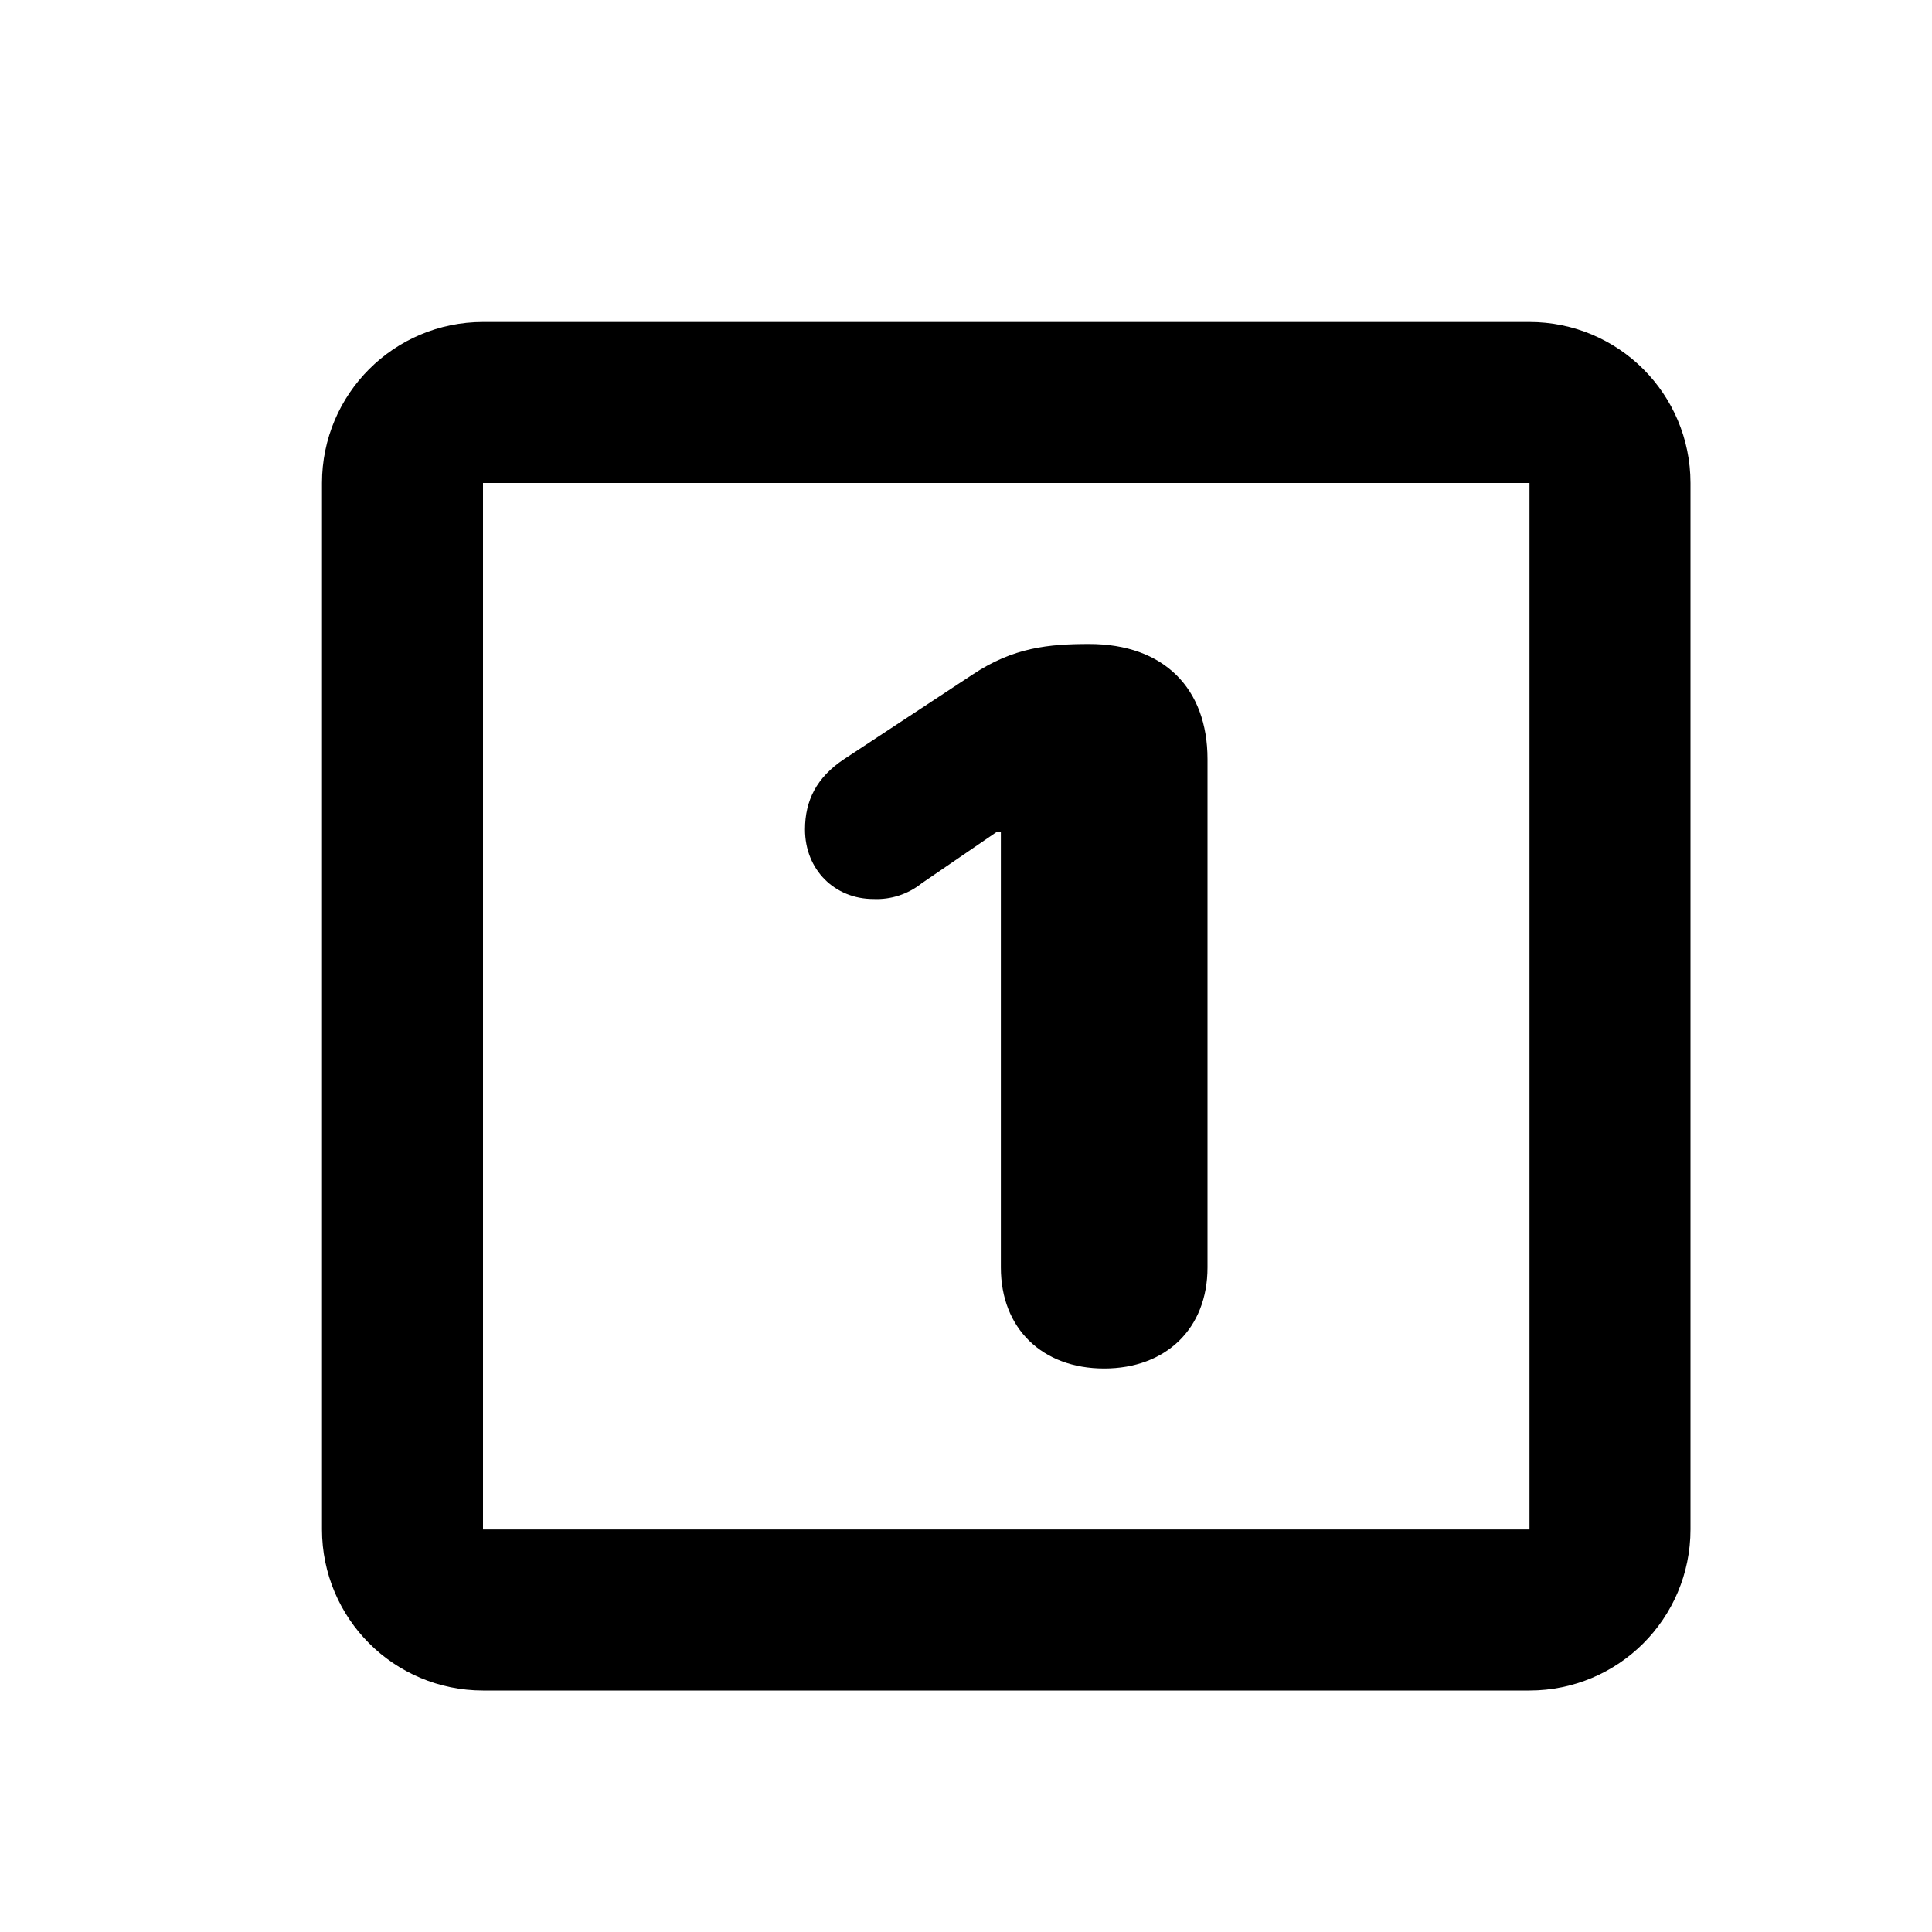
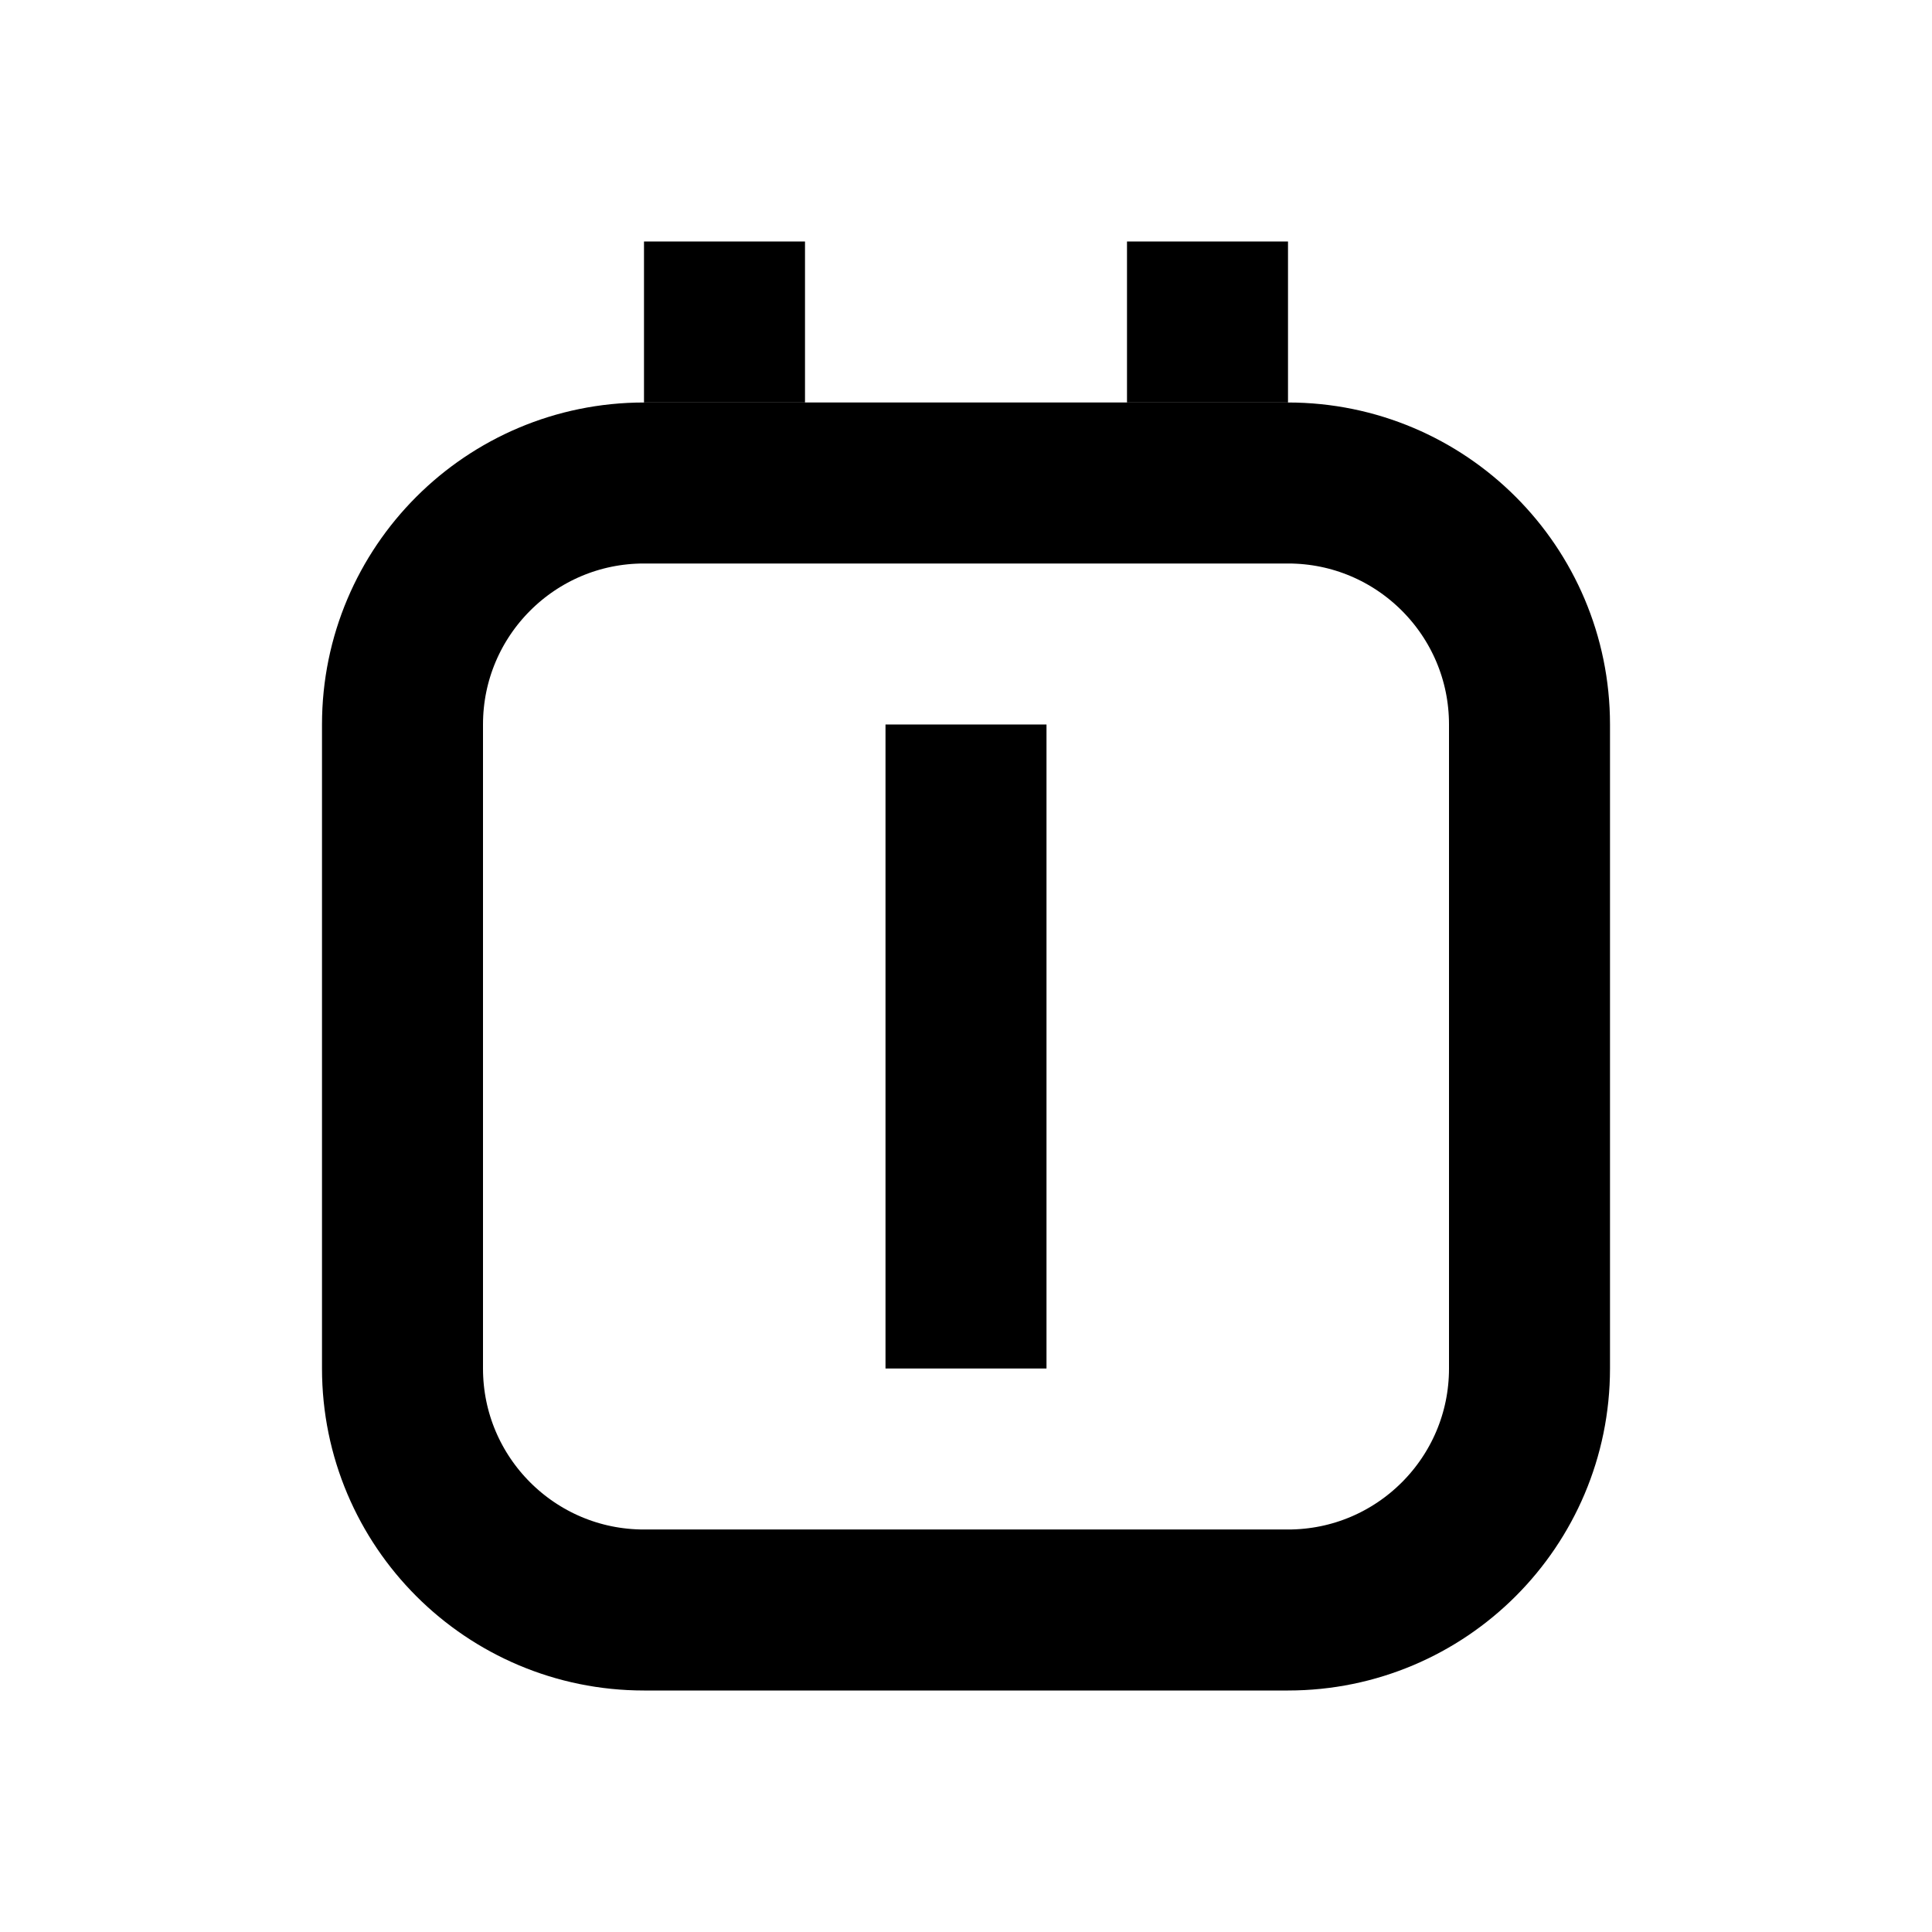
<svg xmlns="http://www.w3.org/2000/svg" width="24" height="24" fill="none">
-   <path d="M12.433 15.735v-5.4h-.052l-.932.638a.896.896 0 01-.6.195c-.476 0-.849-.36-.849-.864 0-.36.145-.648.486-.874l1.595-1.05c.507-.339.952-.38 1.449-.38.932 0 1.47.555 1.47 1.43v6.315c0 .761-.518 1.255-1.284 1.255s-1.283-.494-1.283-1.255v-.01z" fill="currentColor" />
-   <path d="M6 5h13a1 1 0 011 1v13a1 1 0 01-1 1H6a1 1 0 01-1-1V6a1 1 0 011-1z" stroke="currentColor" stroke-width="2" />
+   <rect x="5" y="6" width="14" height="14" rx="3" stroke="currentColor" stroke-width="2" />
+   <path fill="currentColor" d="M11 9h2v8h-2zM14 3h2v2h-2zM8 3h2v2H8z" />
</svg>
